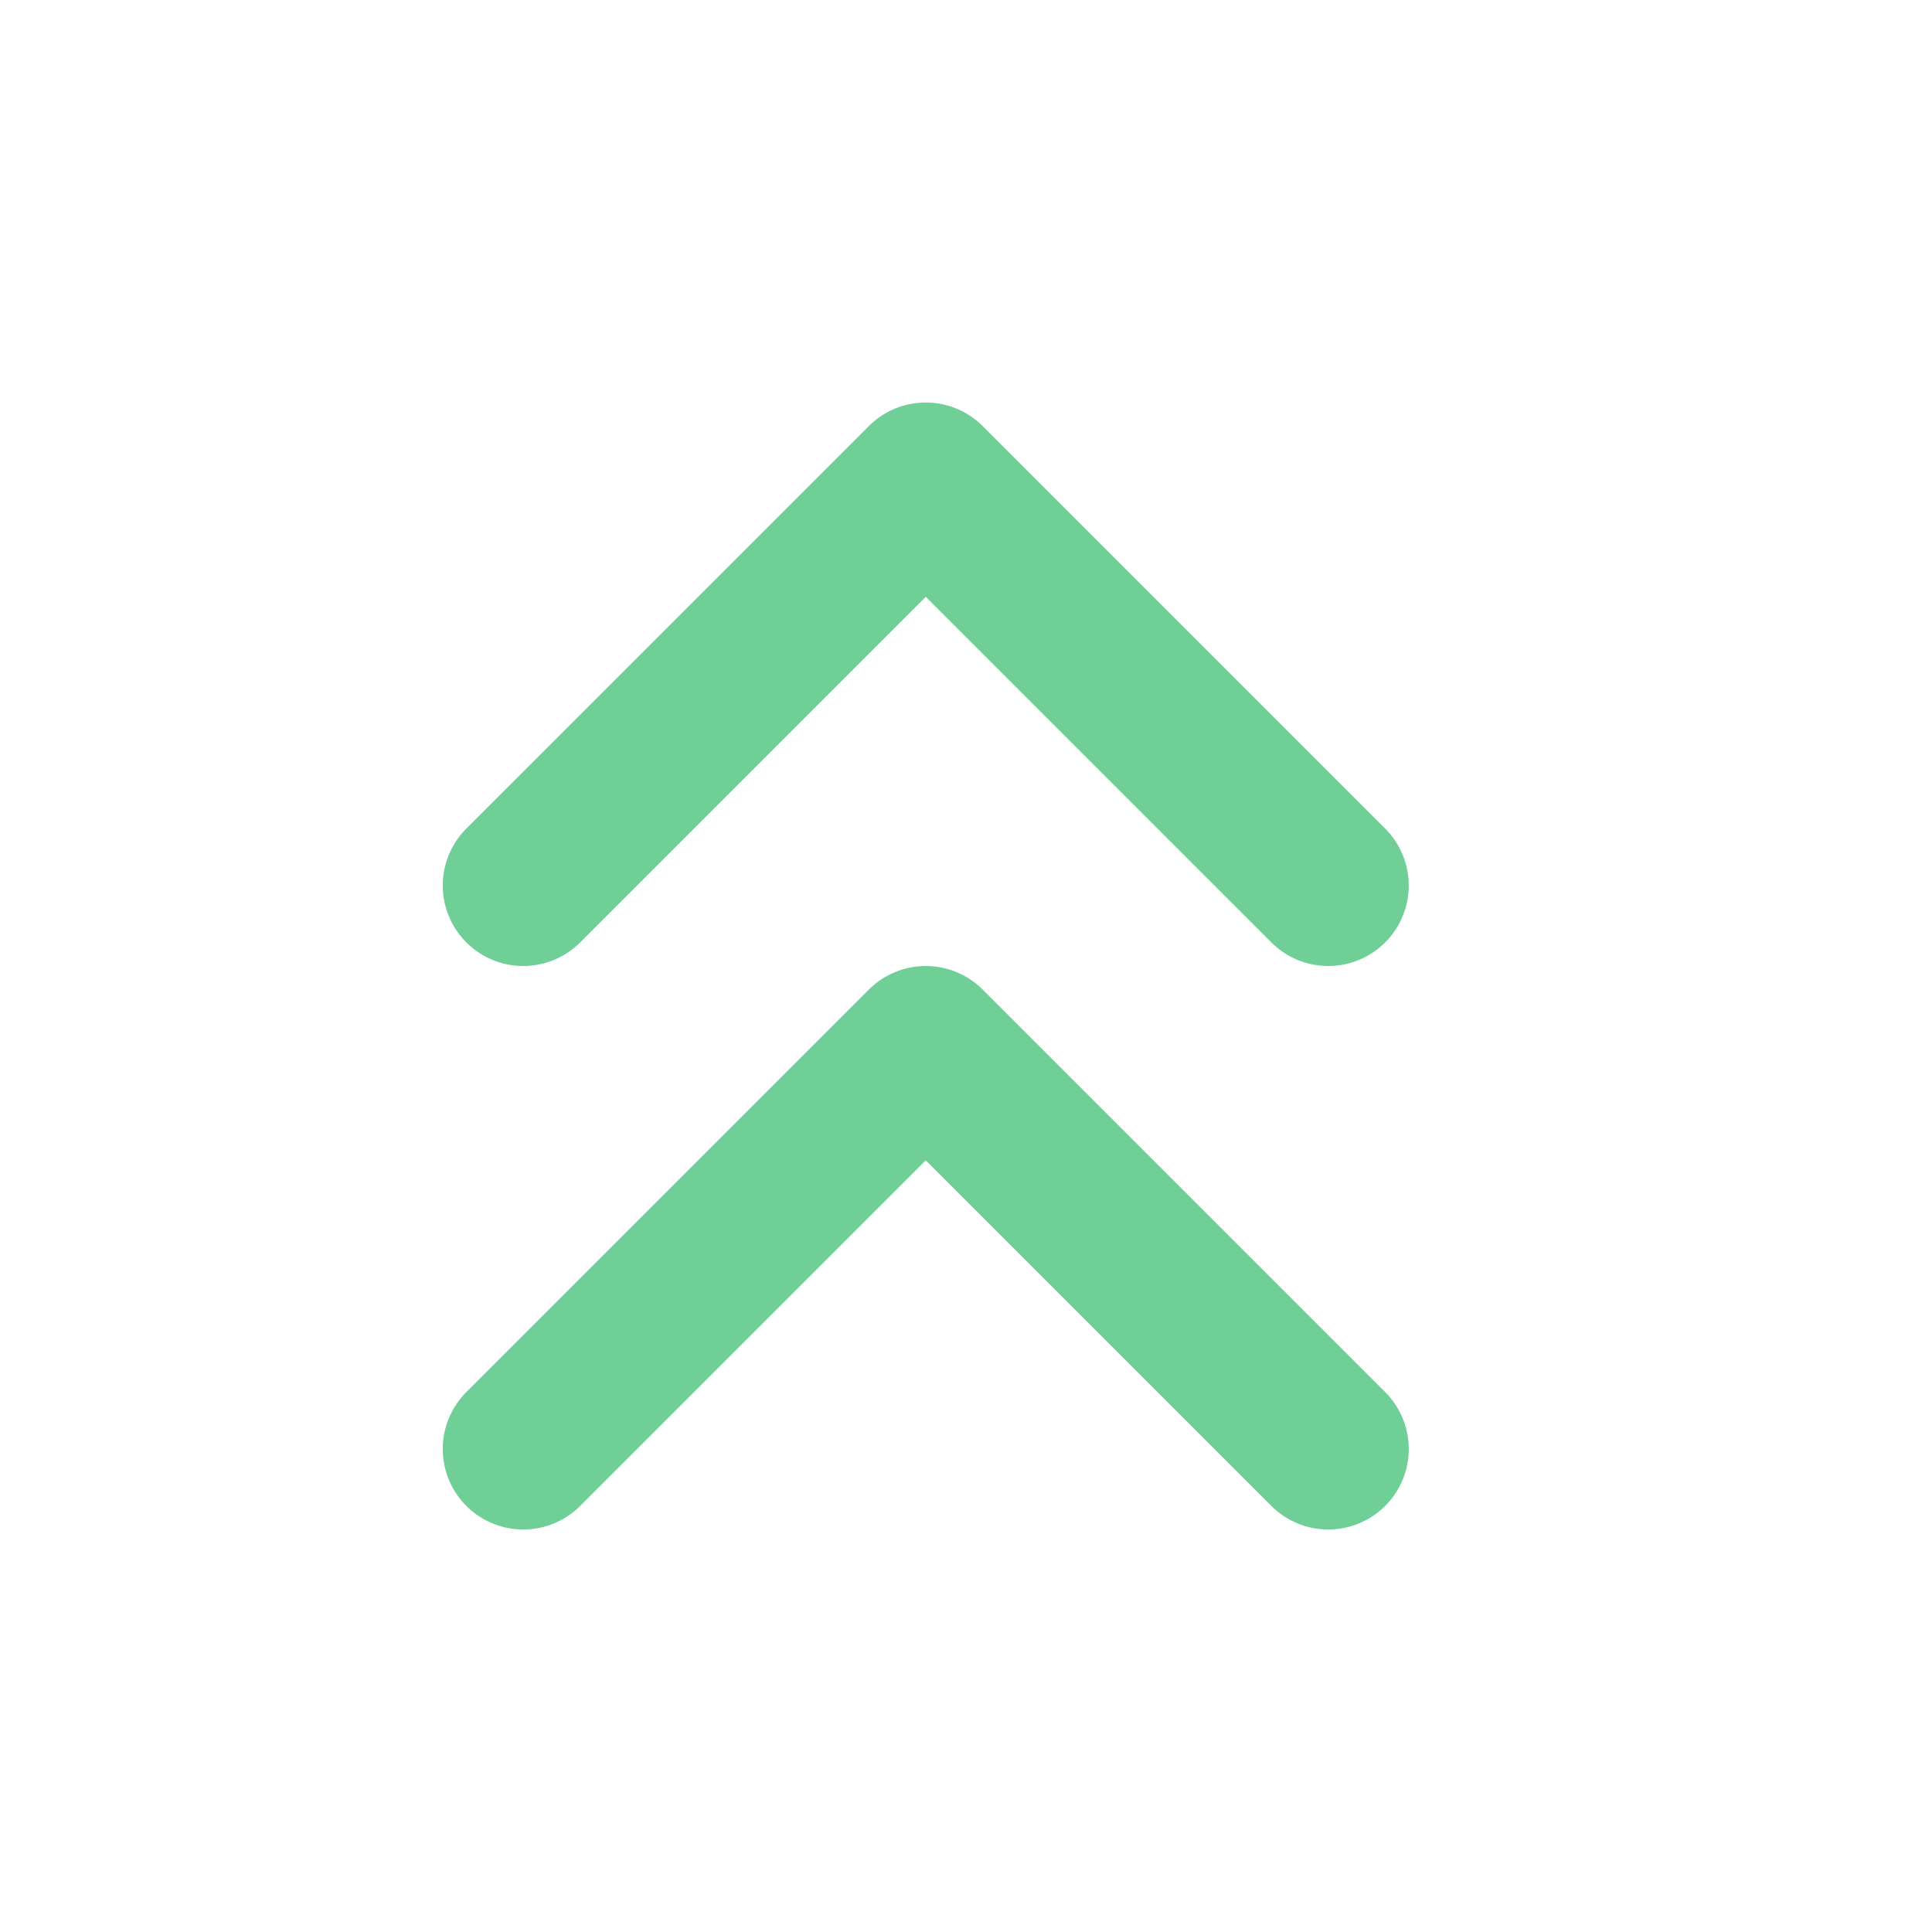
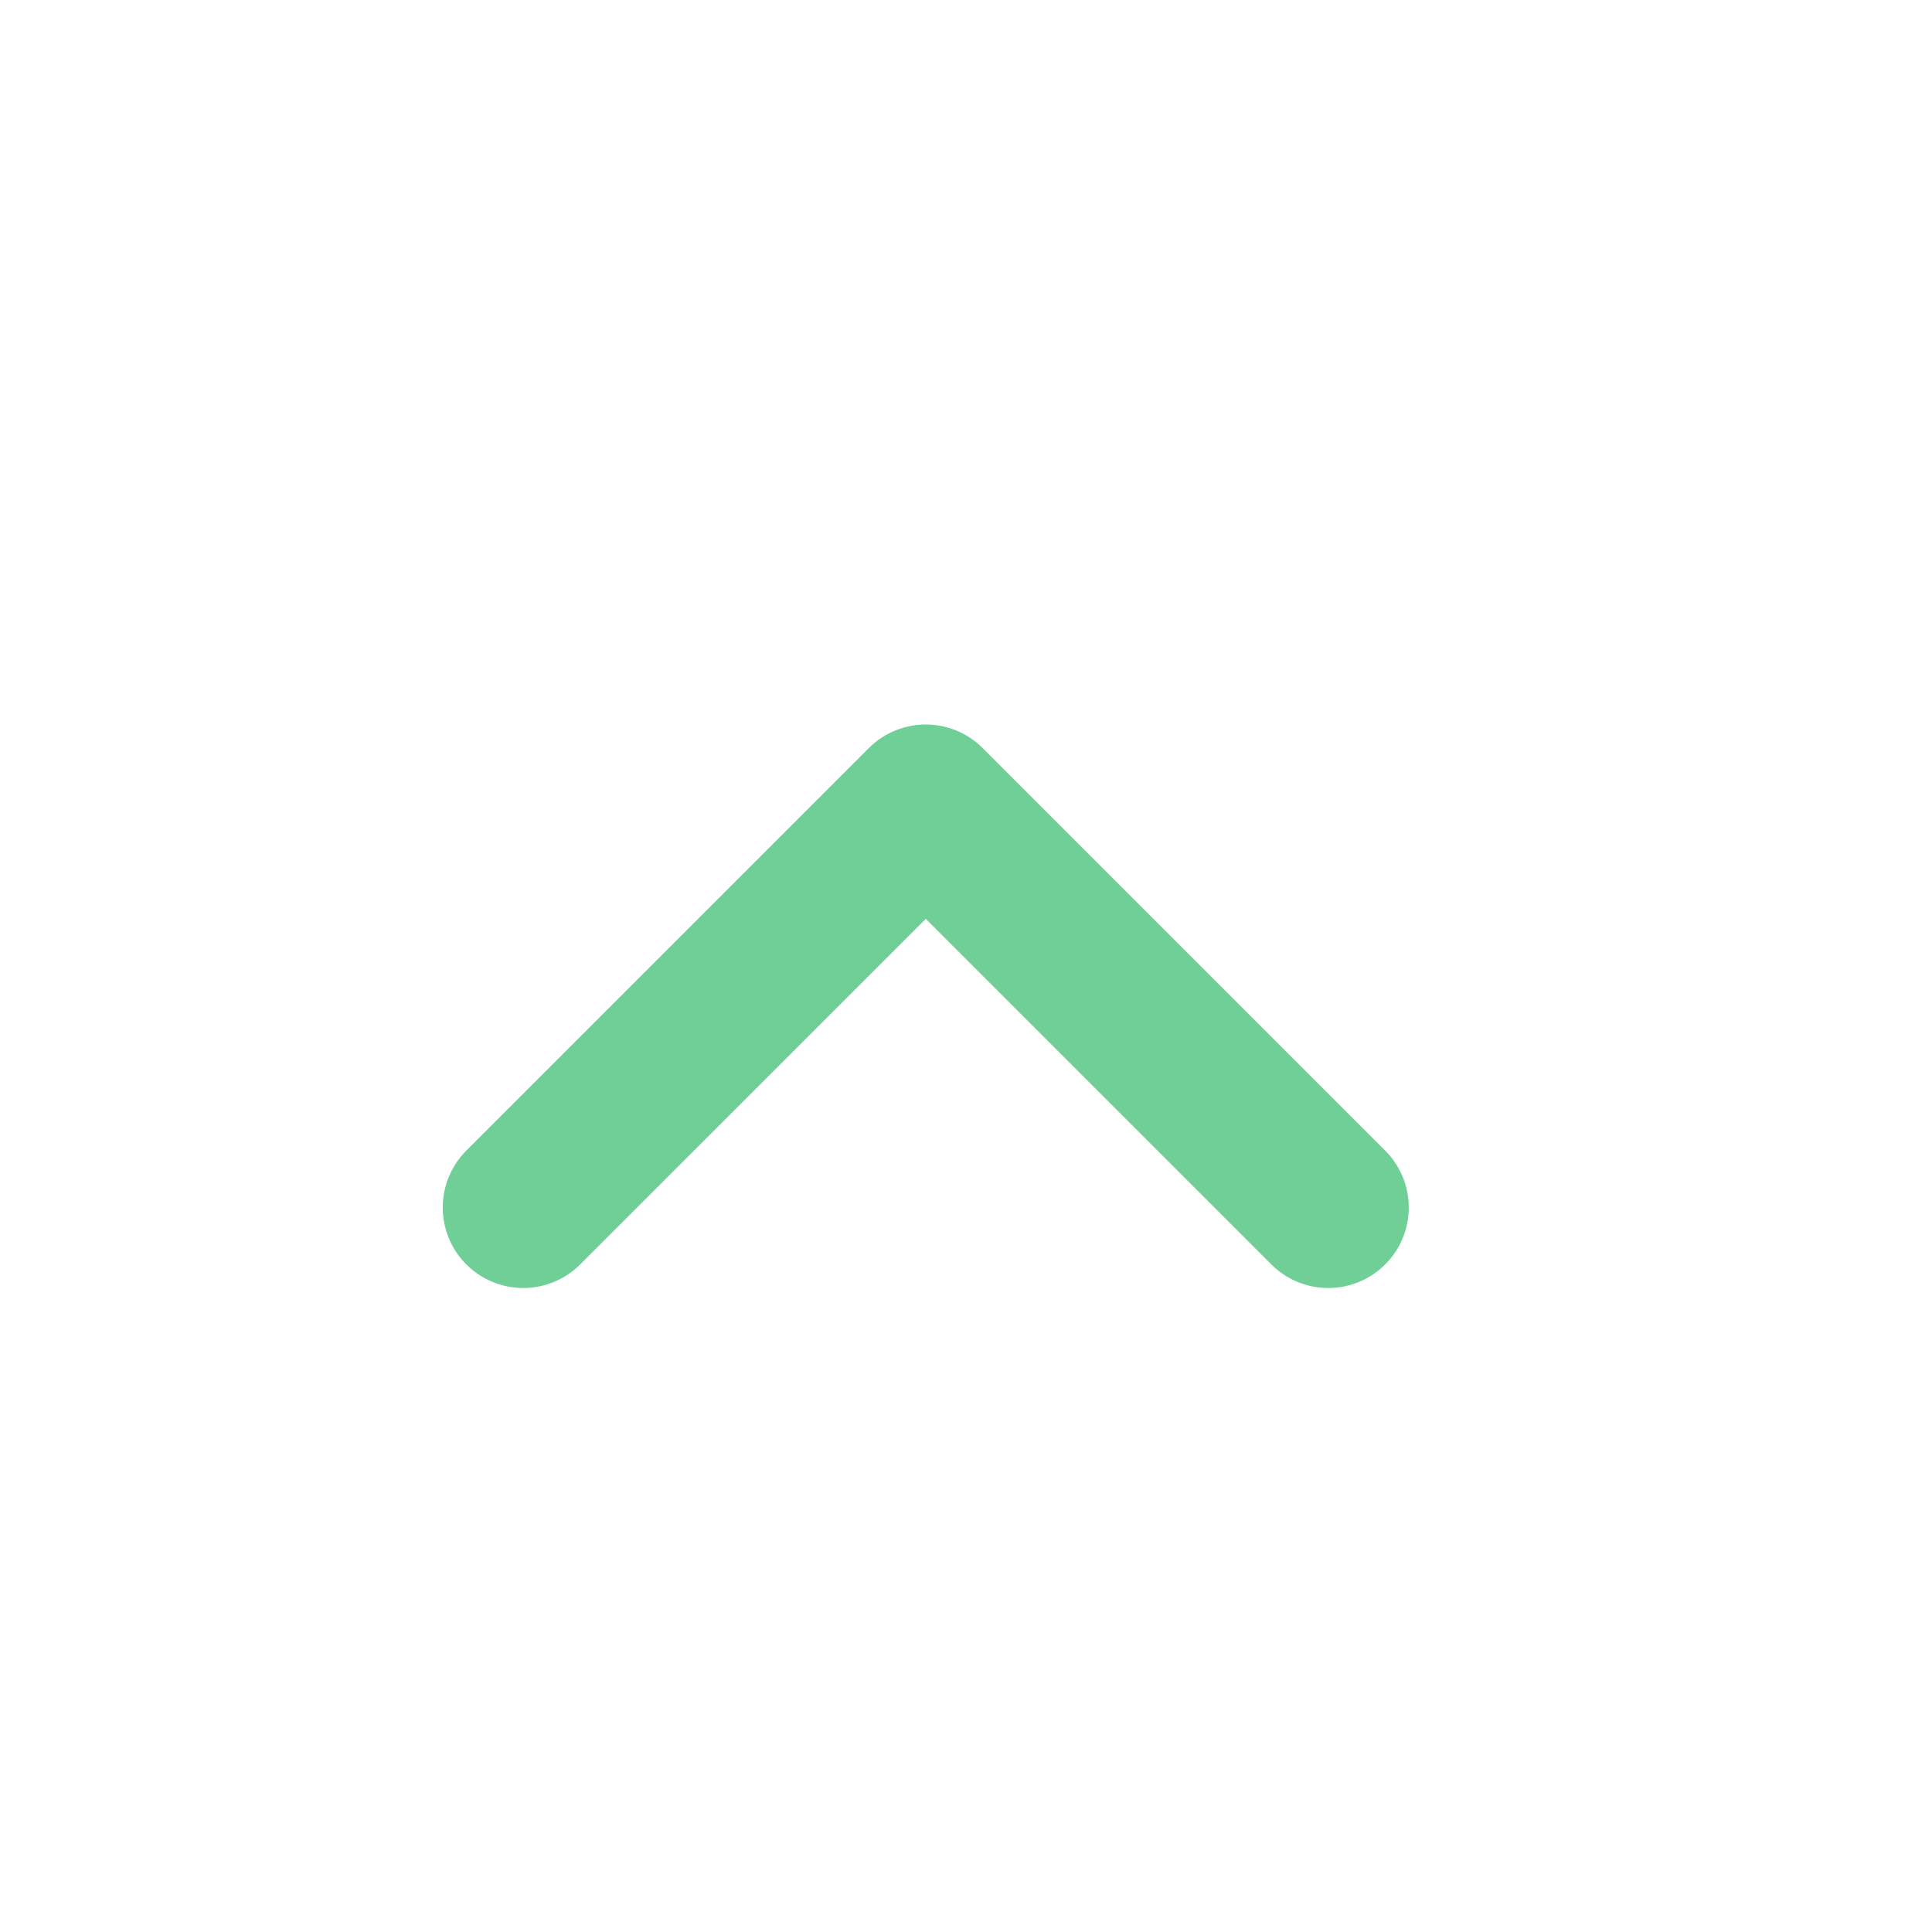
<svg xmlns="http://www.w3.org/2000/svg" width="24" height="24" viewBox="0 0 24 24" fill="none">
-   <path d="M16.5 11L11.5 6L6.5 11" stroke="#6FCF97" stroke-width="2" stroke-linecap="round" stroke-linejoin="round" />
-   <path d="M16.5 18L11.5 13L6.5 18" stroke="#6FCF97" stroke-width="2" stroke-linecap="round" stroke-linejoin="round" />
+   <path d="M16.5 15L11.5 10L6.5 15" stroke="#6FCF97" stroke-width="2" stroke-linecap="round" stroke-linejoin="round" />
</svg>
